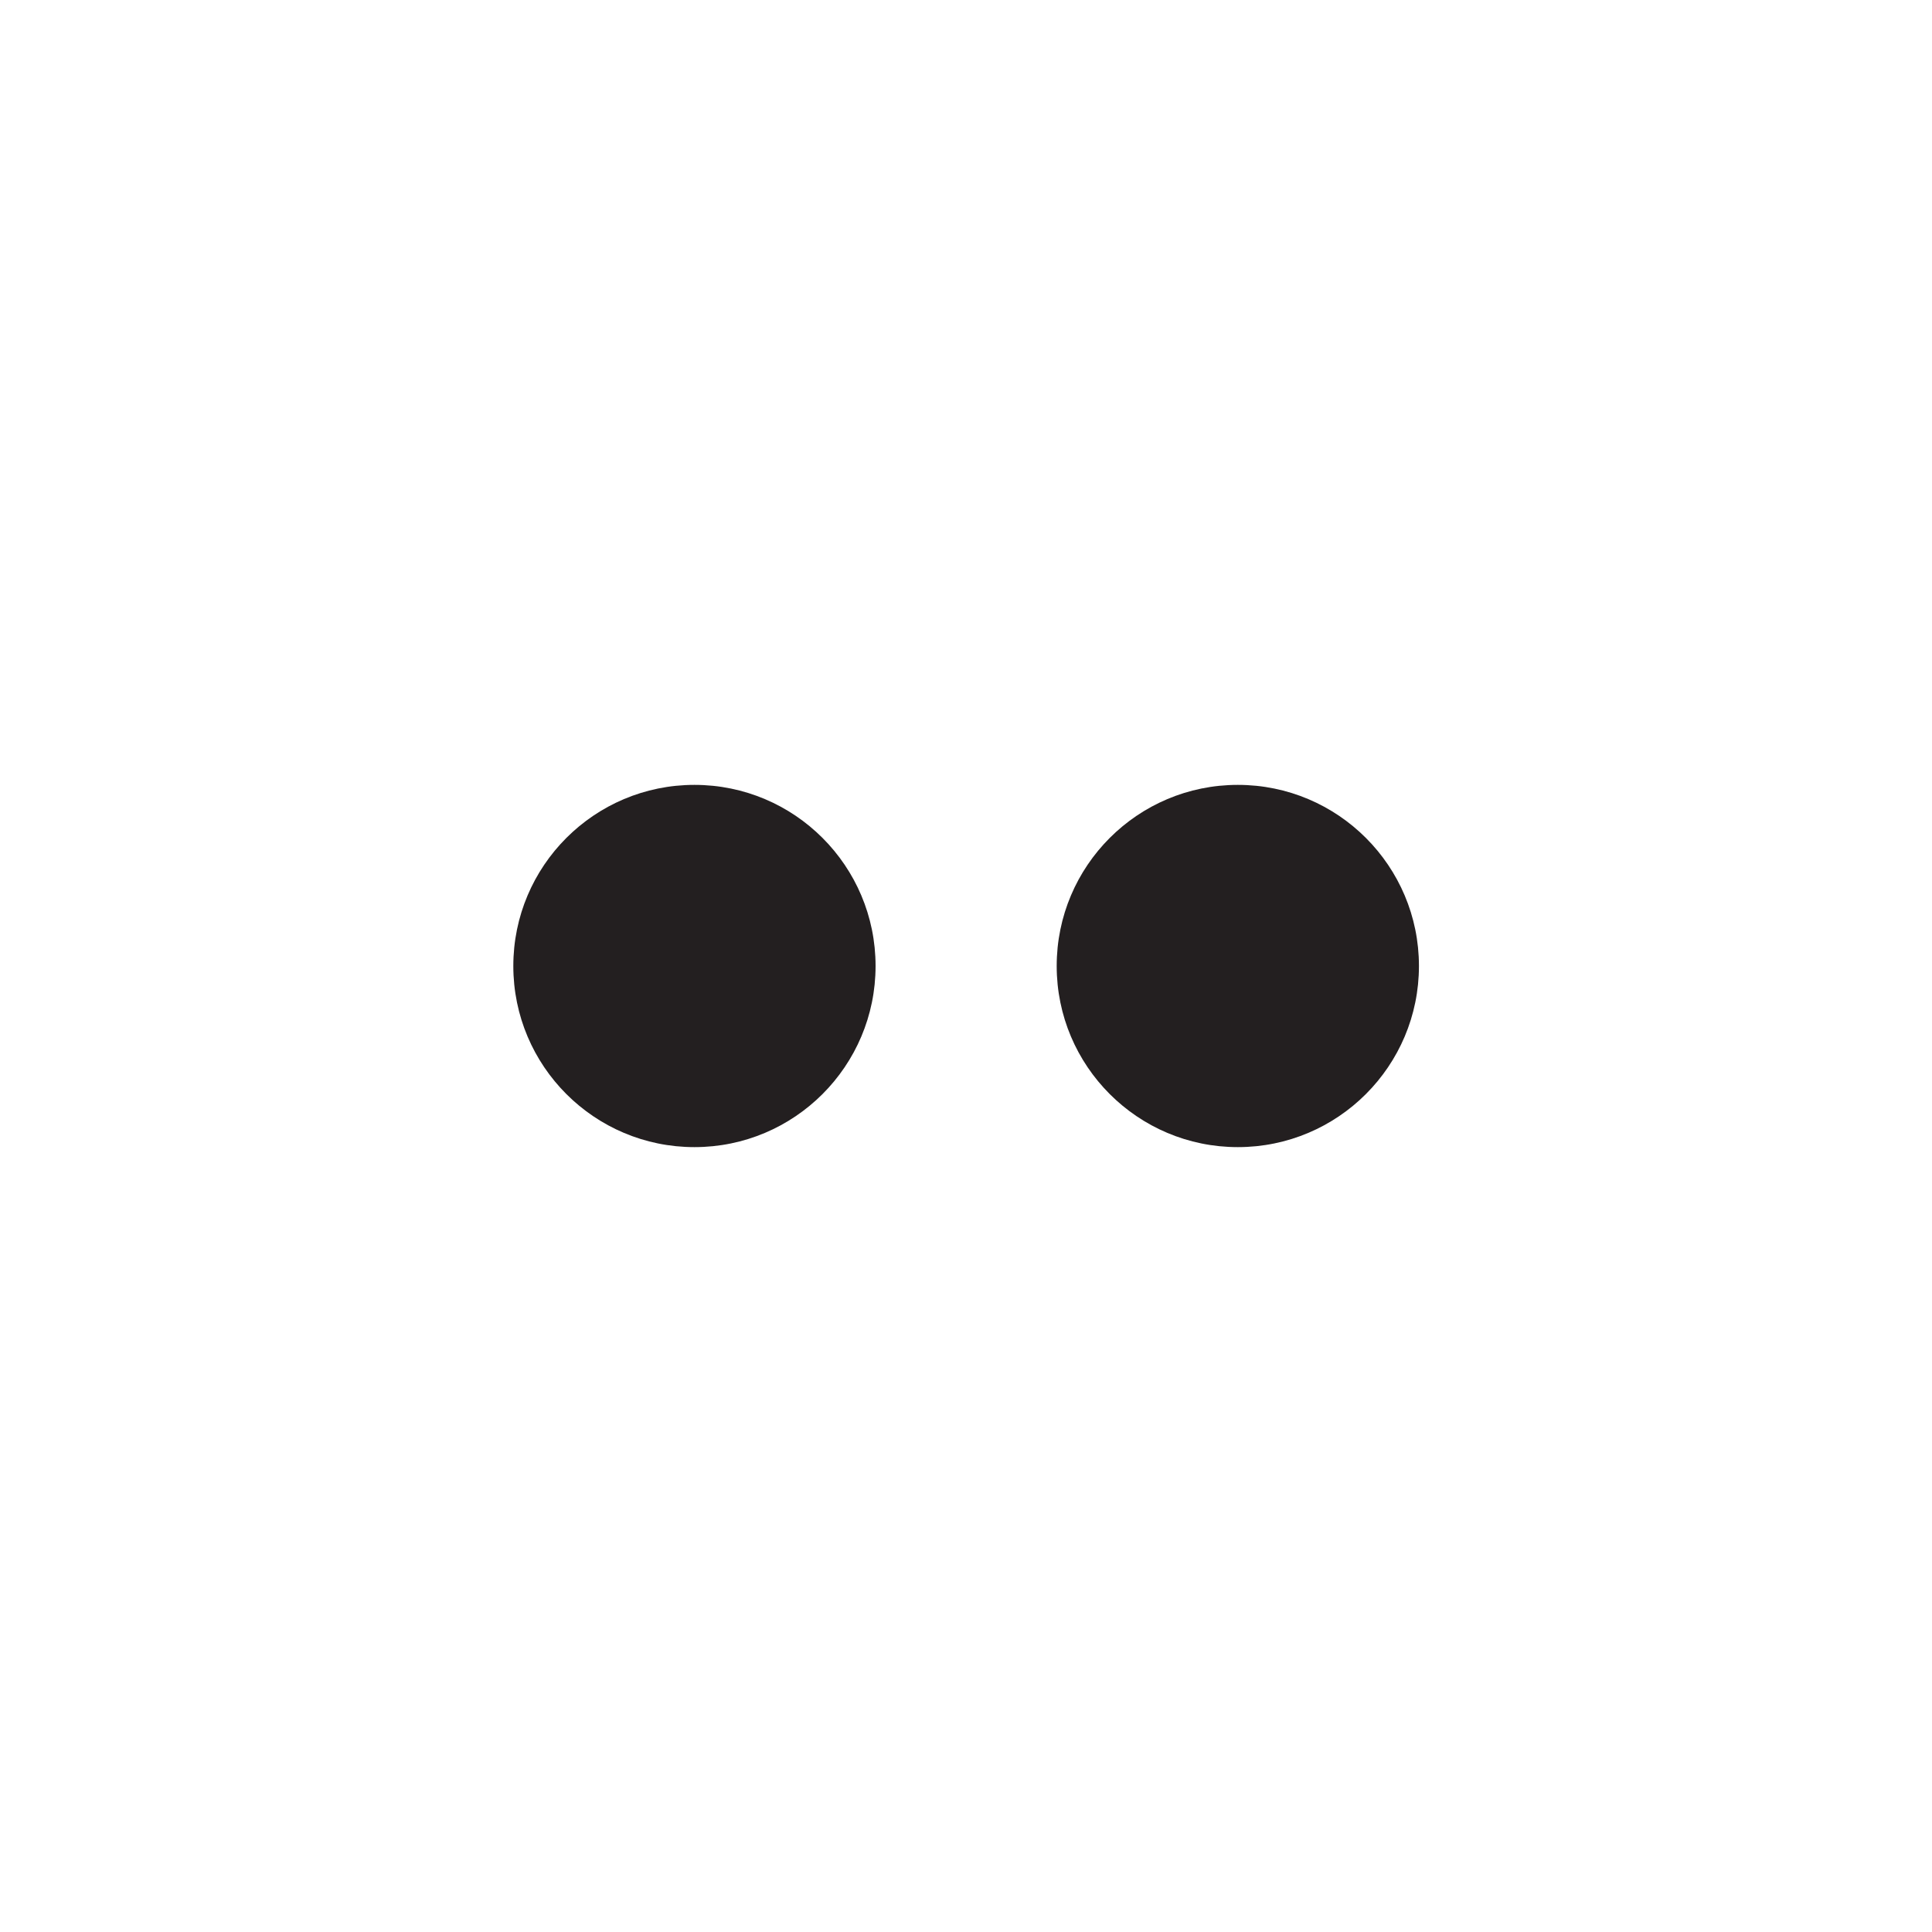
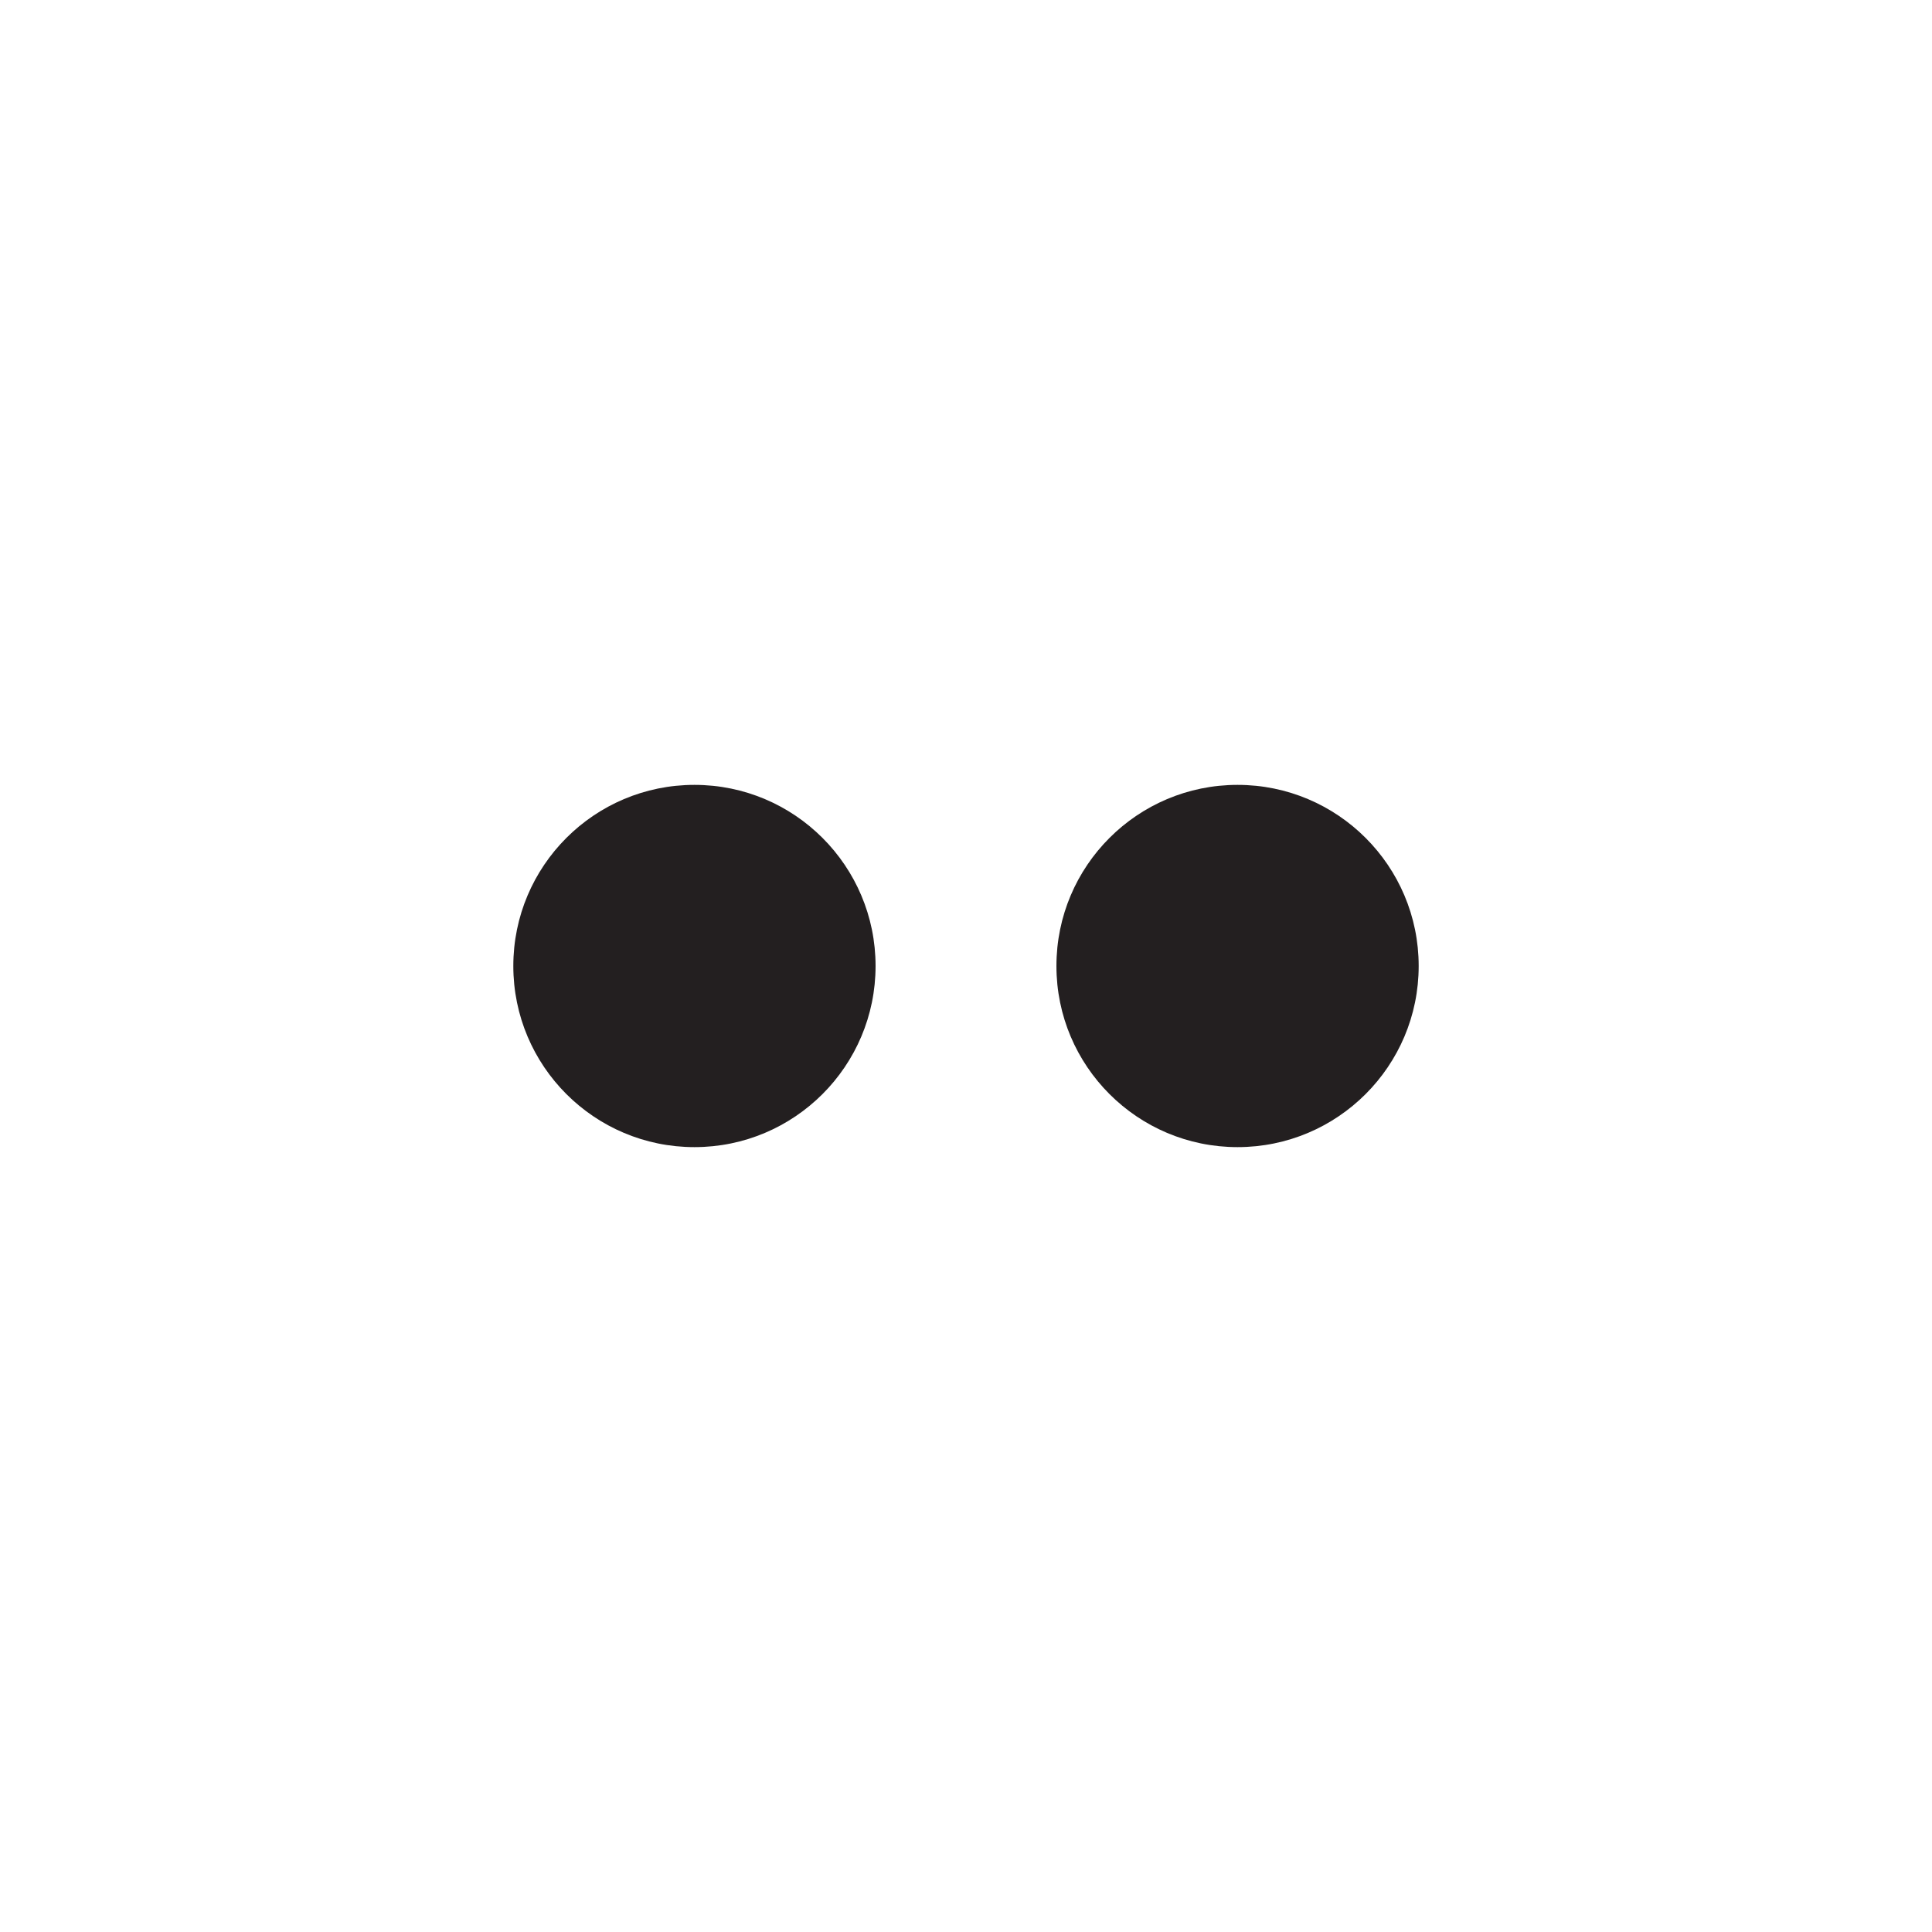
<svg xmlns="http://www.w3.org/2000/svg" id="Layer_1" data-name="Layer 1" viewBox="0 0 72 72">
  <circle cx="25.88" cy="36" r="6.75" style="fill: #231f20; stroke-width: 0px;" />
-   <circle cx="46.13" cy="36" r="6.75" style="fill: #231f20; stroke-width: 0px;" />
+   <circle cx="46.12" cy="36" r="6.75" style="fill: #231f20; stroke-width: 0px;" />
</svg>
